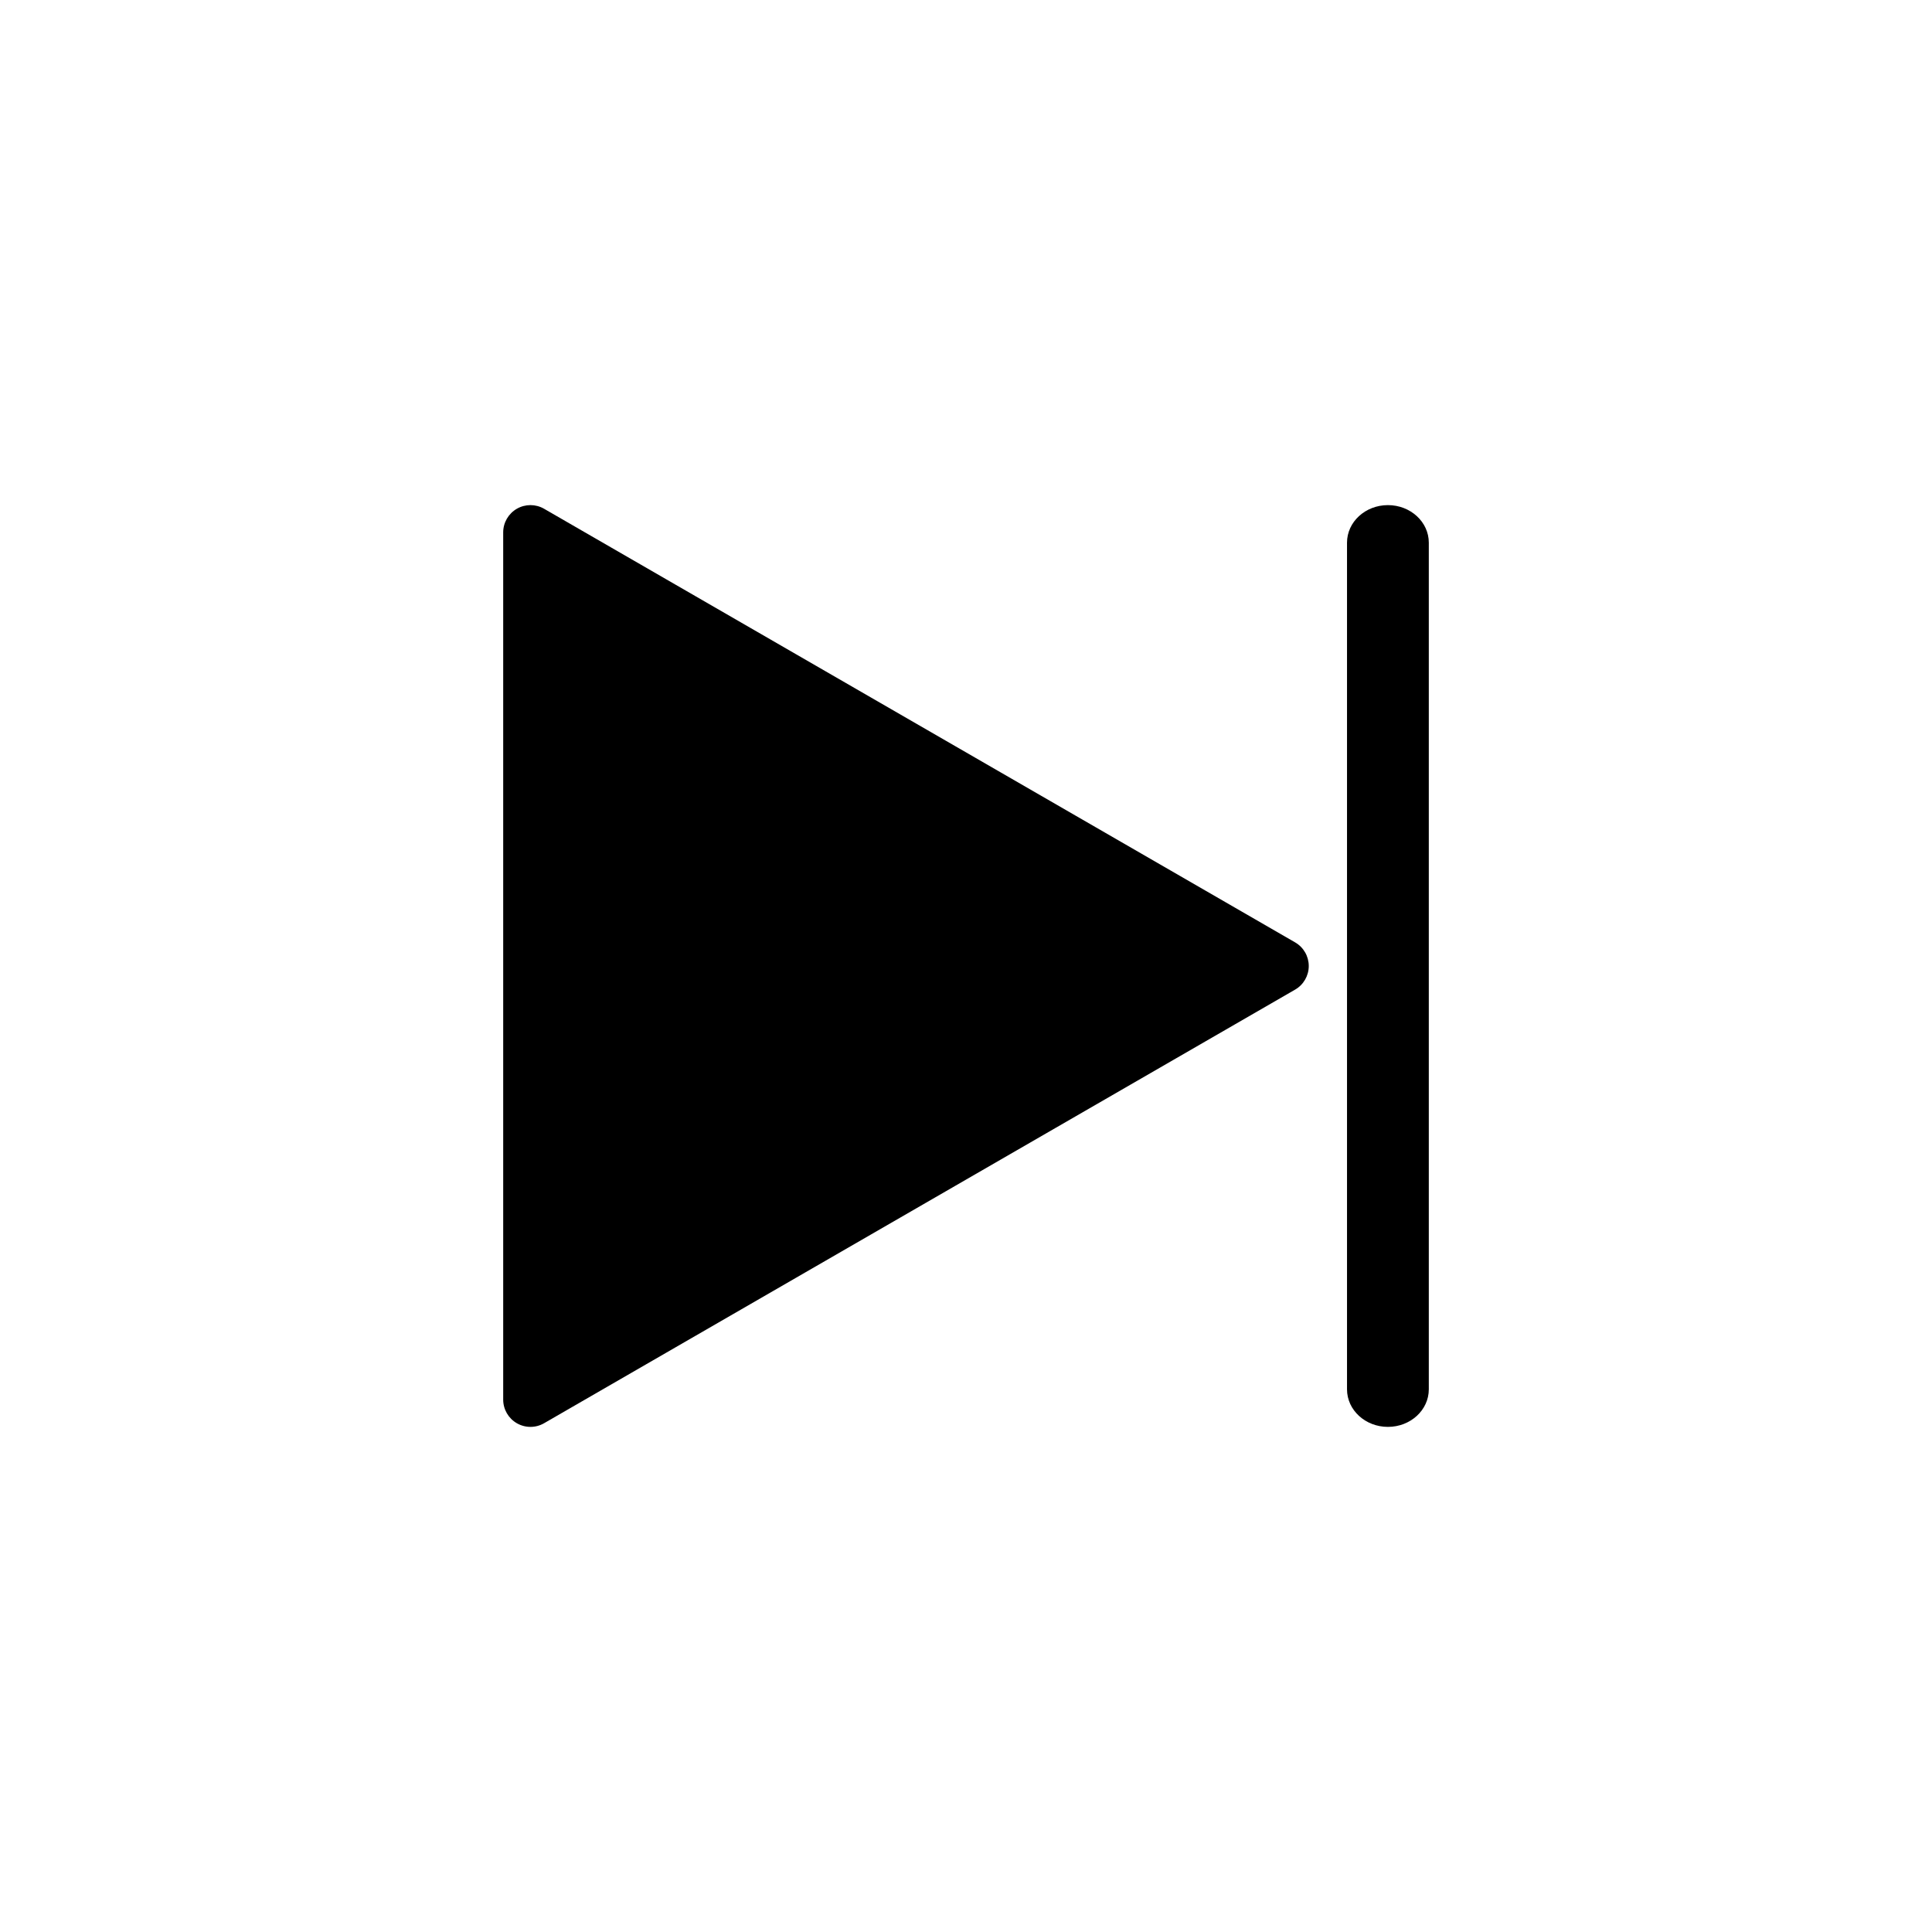
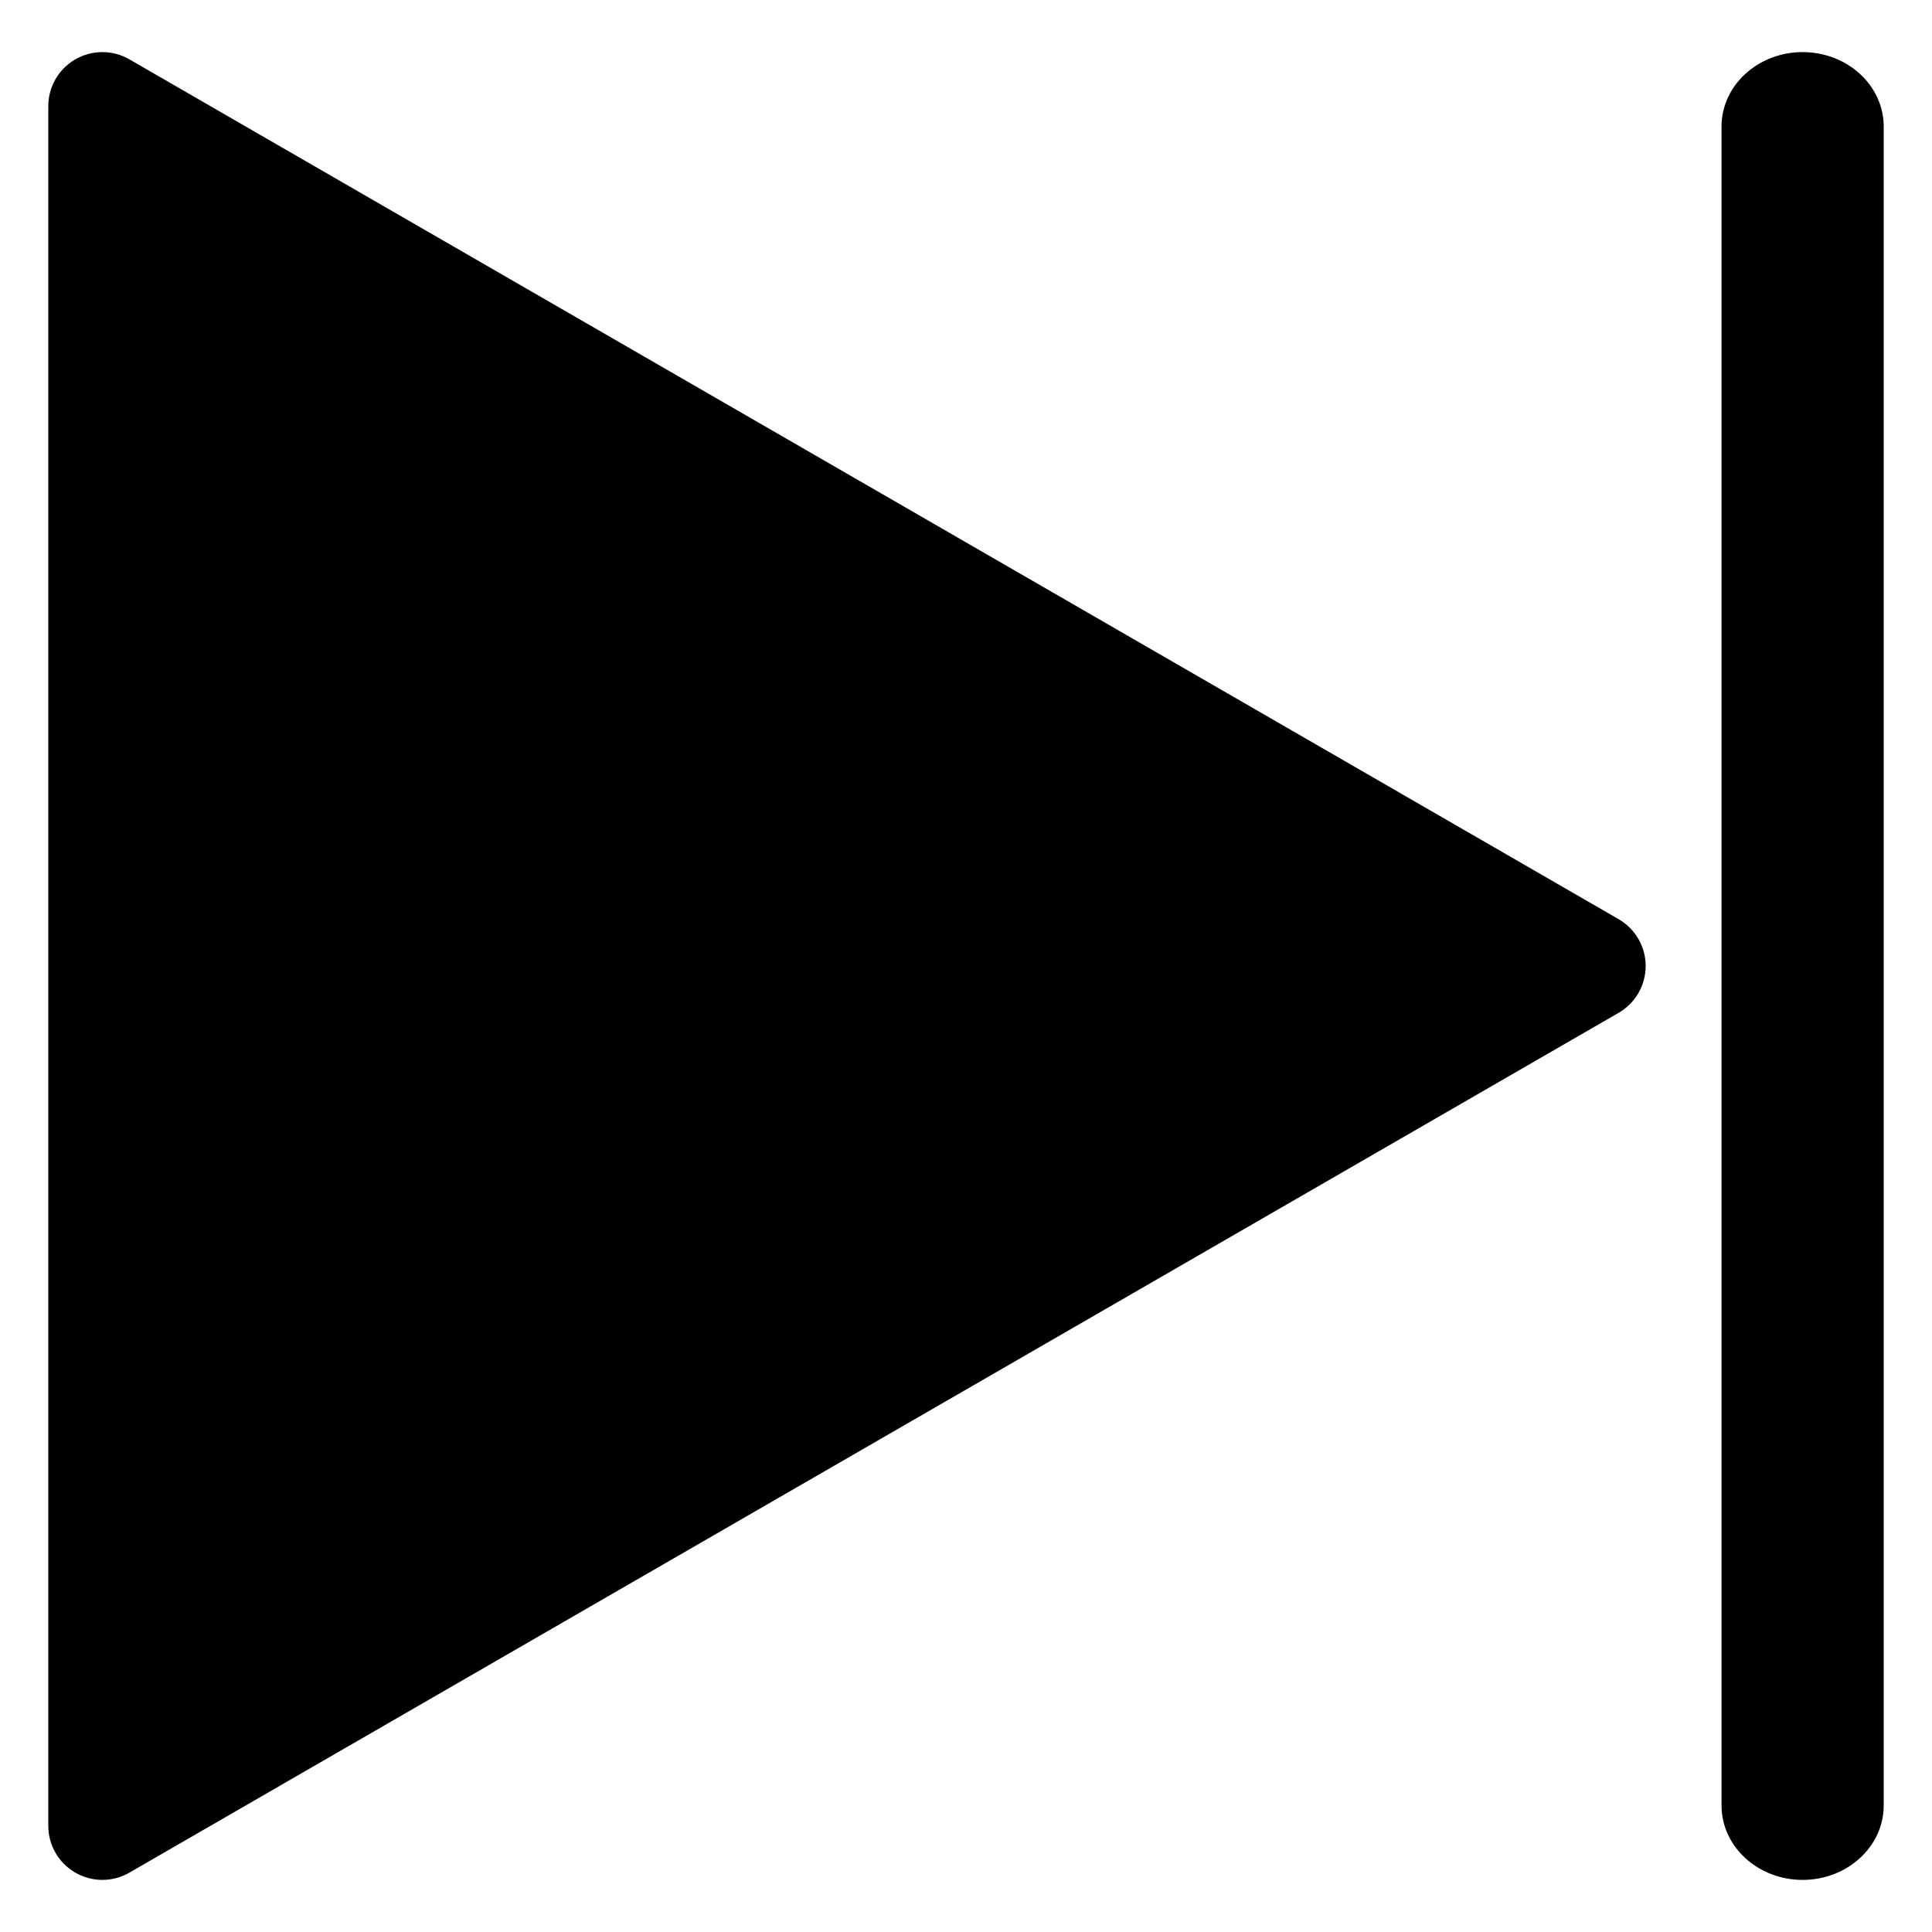
<svg xmlns="http://www.w3.org/2000/svg" version="1.0" id="Layer_1" x="0px" y="0px" width="283.46px" height="283.46px" viewBox="0 0 283.46 283.46" enable-background="new 0 0 283.46 283.46" xml:space="preserve">
-   <g>
-     <path d="M190.02,138.266L79.828,74.646c-1.236-0.715-2.762-0.715-4,0s-2,2.035-2,3.464V205.35c0,1.428,0.762,2.75,2,3.463   c0.619,0.357,1.311,0.537,2,0.537c0.691,0,1.381-0.18,2-0.537l110.191-63.619c1.236-0.714,2-2.034,2-3.464   C192.02,140.301,191.256,138.98,190.02,138.266z" />
-     <path d="M203.632,209.35c-3.313,0-6-2.467-6-5.511V79.621c0-3.043,2.687-5.511,6-5.511s6,2.468,6,5.511v124.218   C209.632,206.883,206.945,209.35,203.632,209.35z" />
+   <defs id="defs11" />
+   <g id="g6" transform="matrix(1.982931,0,0,1.982931,-139.3109,-139.3106)" style="stroke-width:0.504">
+     <path d="M 190.02,138.266 79.828,74.646 c -1.236,-0.715 -2.762,-0.715 -4,0 -1.238,0.715 -2,2.035 -2,3.464 v 127.24 c 0,1.428 0.762,2.75 2,3.463 0.619,0.357 1.311,0.537 2,0.537 0.691,0 1.381,-0.18 2,-0.537 l 110.191,-63.619 c 1.236,-0.714 2,-2.034 2,-3.464 0.001,-1.429 -0.763,-2.75 -1.999,-3.464 z" id="path2" style="stroke-width:0.504" />
+     <path d="m 203.632,209.35 c -3.313,0 -6,-2.467 -6,-5.511 V 79.621 c 0,-3.043 2.687,-5.511 6,-5.511 3.313,0 6,2.468 6,5.511 v 124.218 c 0,3.044 -2.687,5.511 -6,5.511 z" id="path4" style="stroke-width:0.504" />
  </g>
</svg>
